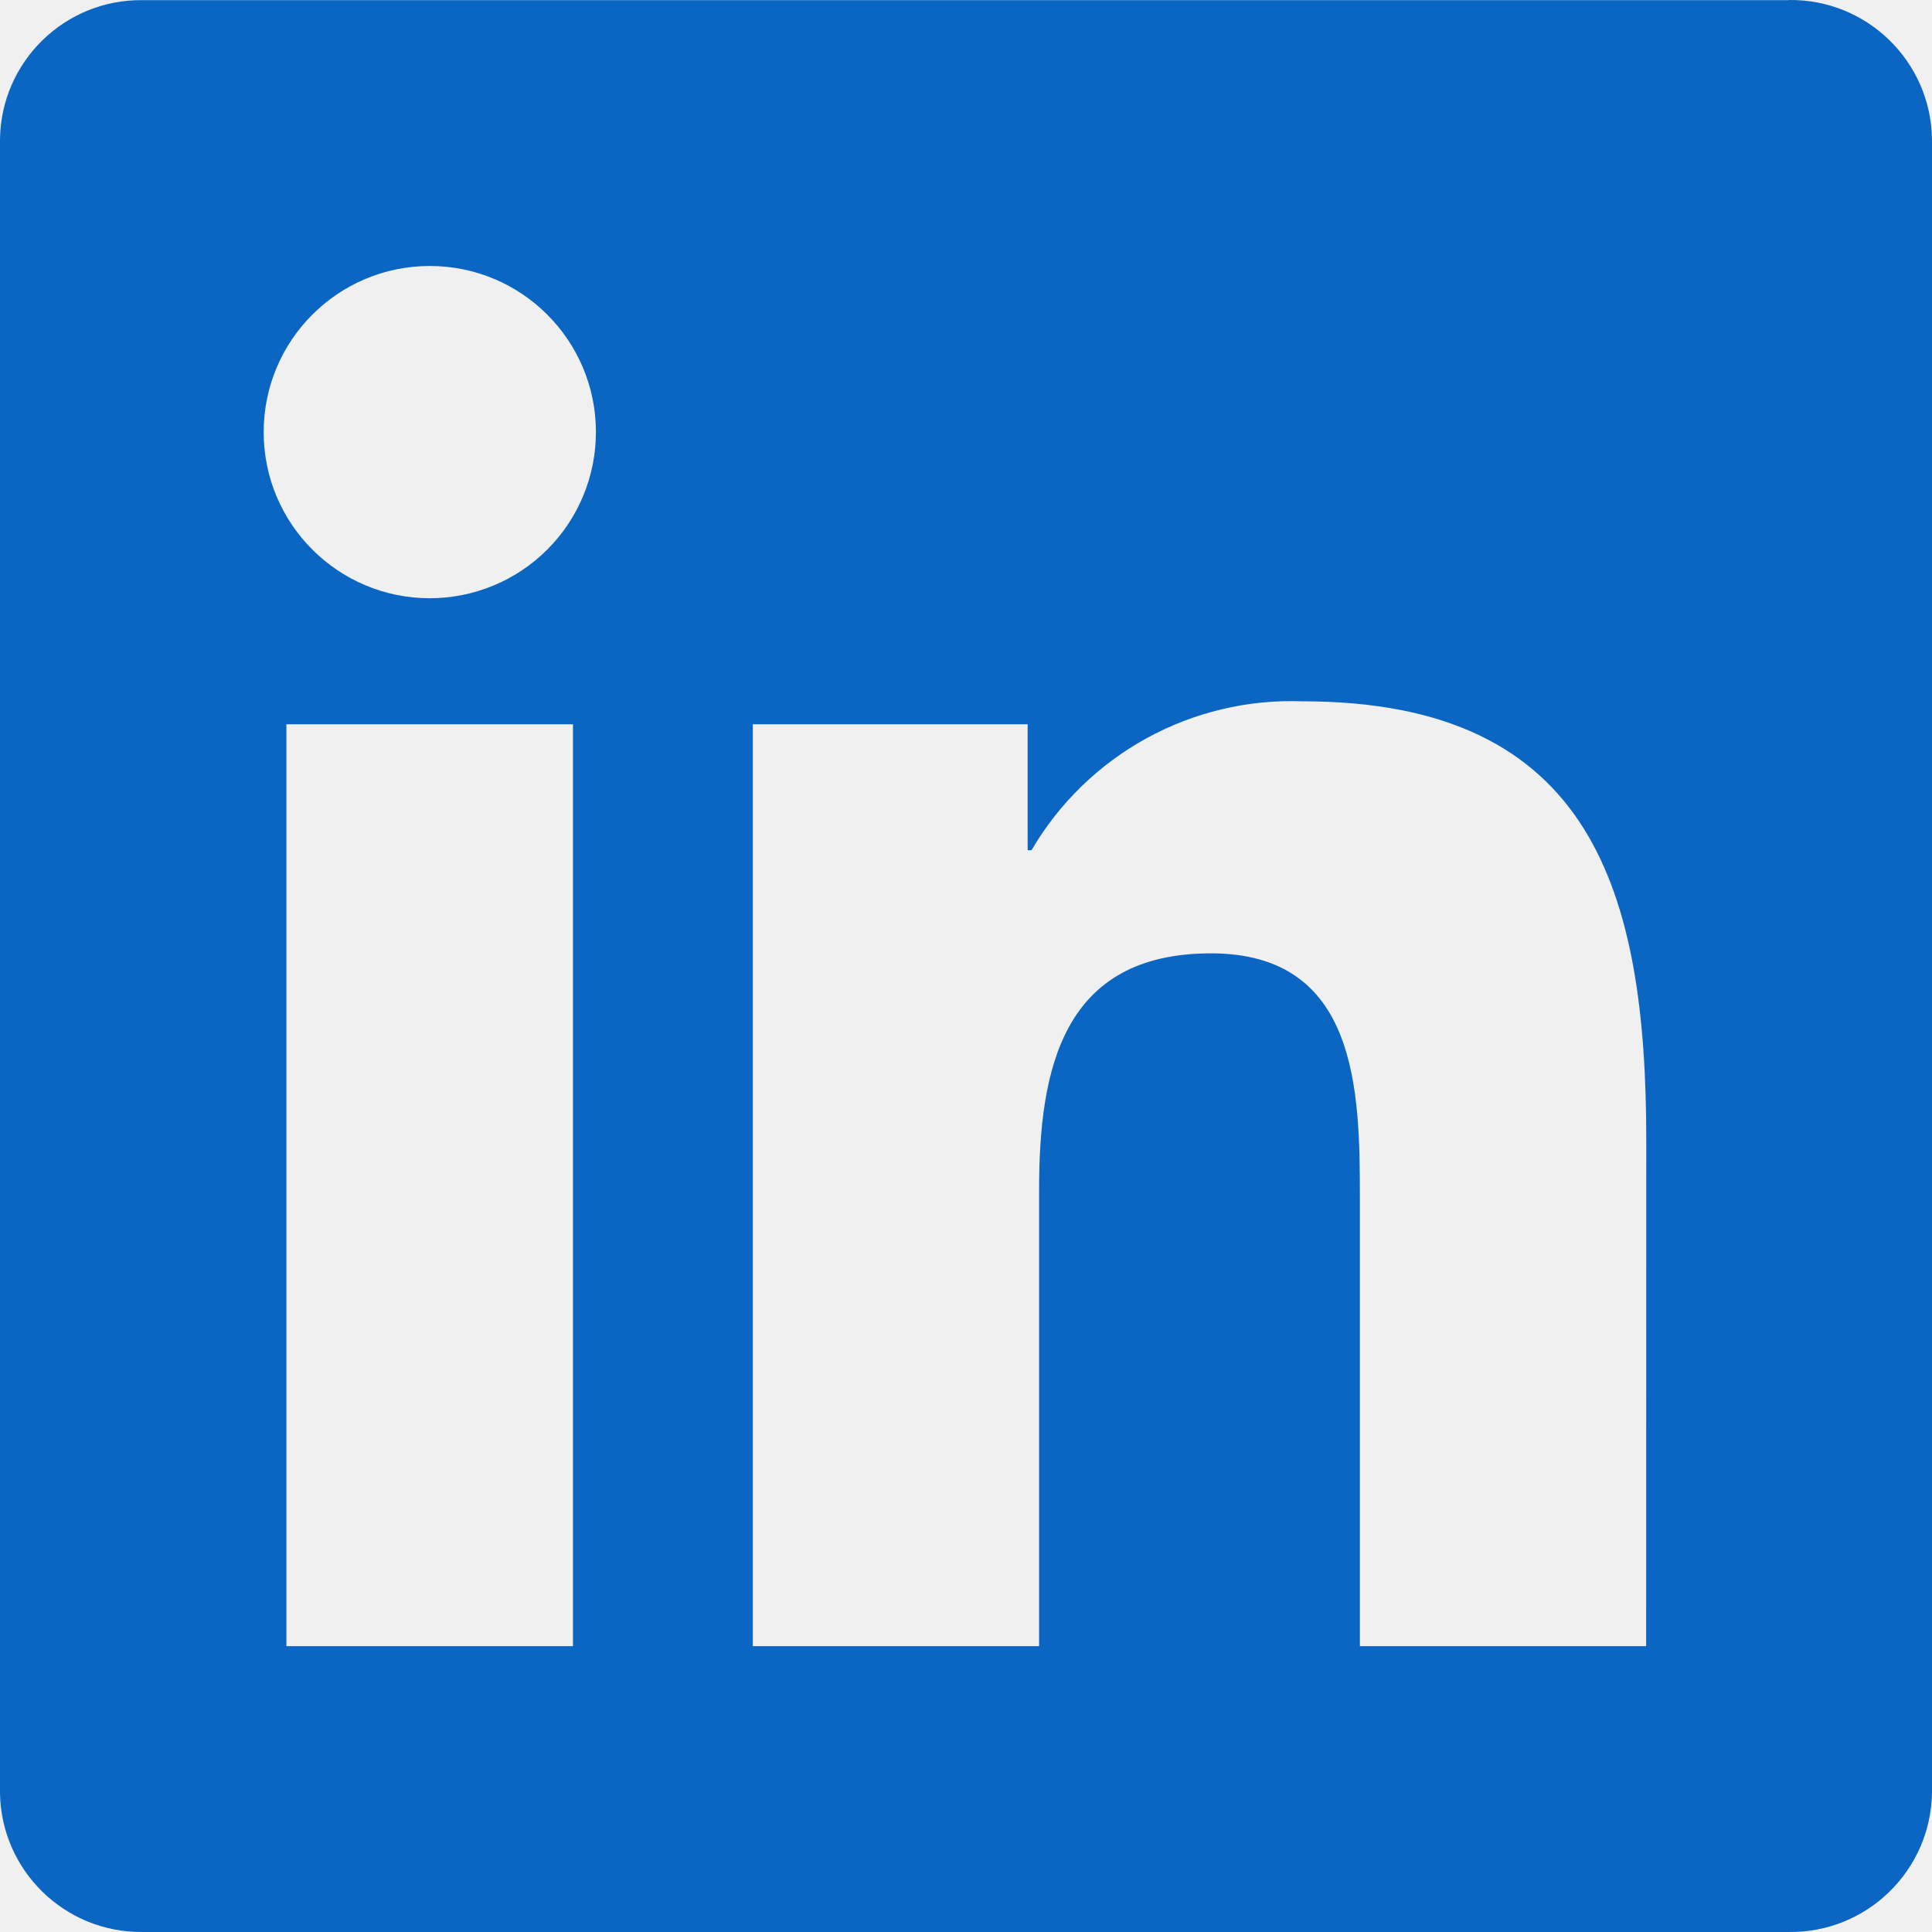
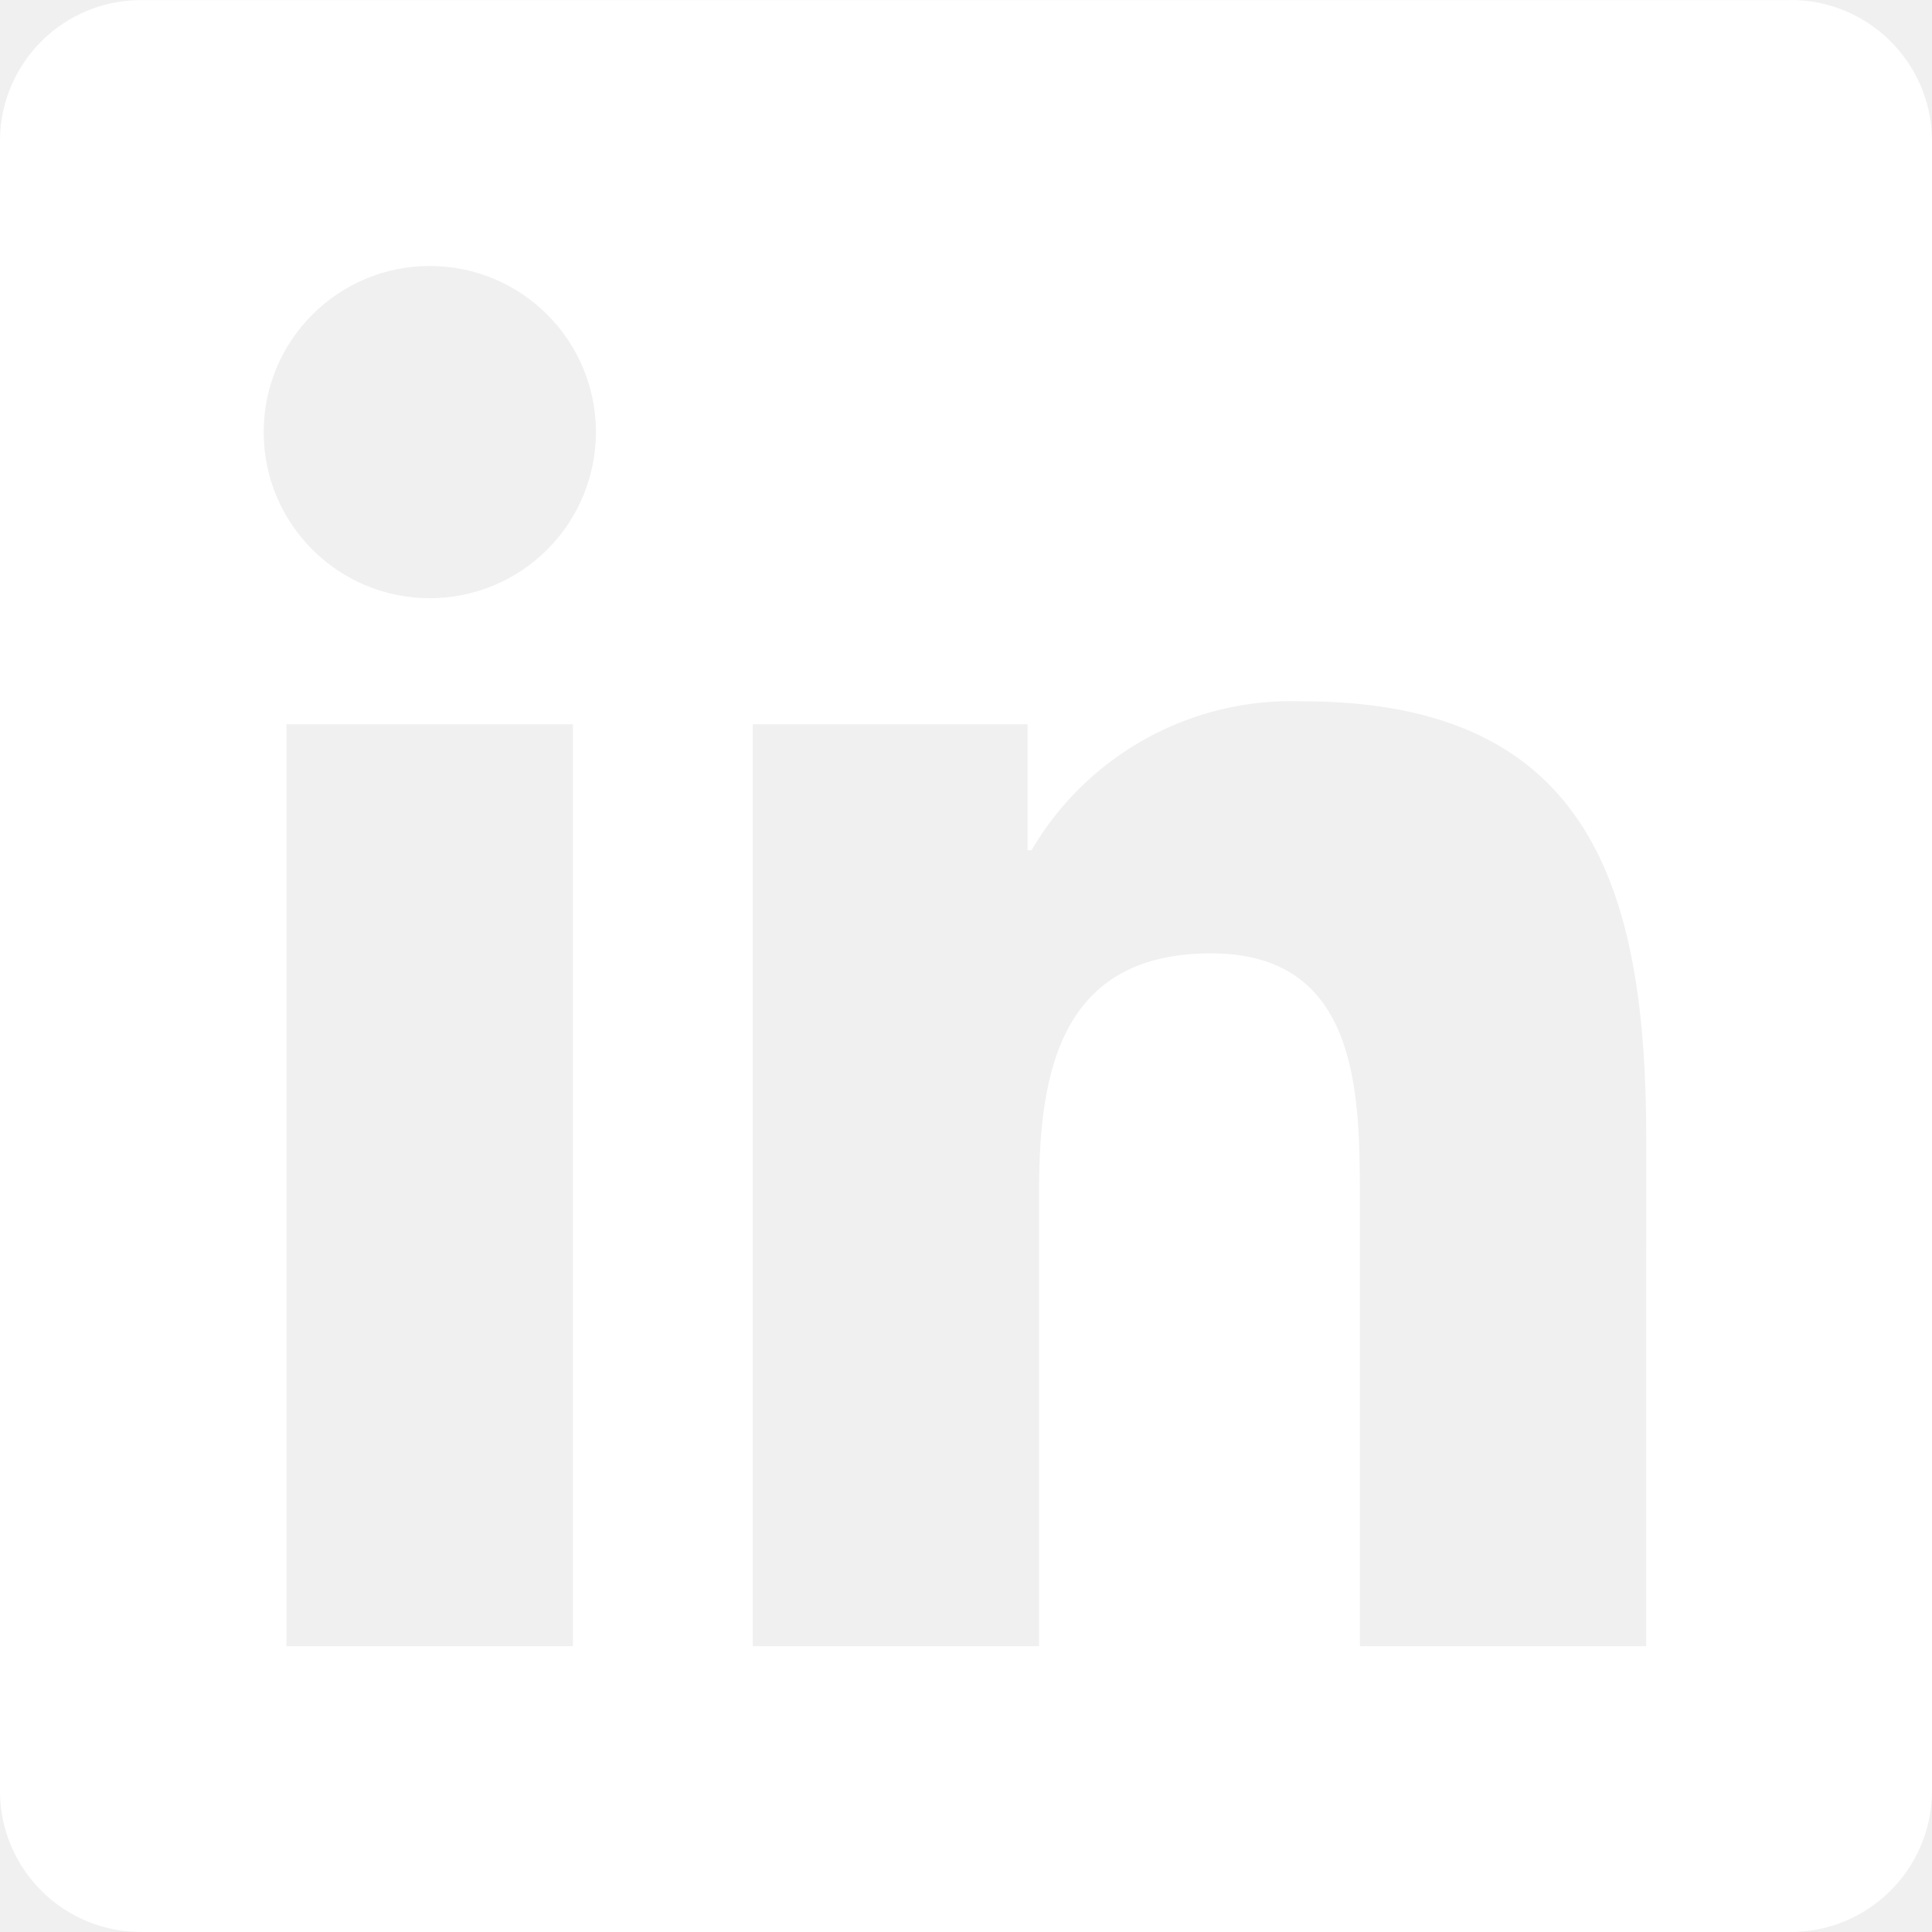
<svg xmlns="http://www.w3.org/2000/svg" width="256px" height="256px" viewBox="0 0 256 256" version="1.1" preserveAspectRatio="xMidYMid">
  <g>
-     <path d="M218.123,218.127 L180.192,218.127 L180.192,158.724 C180.192,144.559 179.939,126.324 160.464,126.324 C140.708,126.324 137.685,141.758 137.685,157.693 L137.685,218.123 L99.754,218.123 L99.754,95.967 L136.168,95.967 L136.168,112.661 L136.678,112.661 C144.103,99.965 157.909,92.382 172.606,92.928 C211.051,92.928 218.139,118.216 218.139,151.114 L218.123,218.127 Z M56.955,79.269 C44.798,79.271 34.941,69.417 34.939,57.26 C34.937,45.103 44.79,35.246 56.947,35.244 C69.104,35.241 78.961,45.095 78.963,57.252 C78.964,63.09 76.646,68.69 72.519,72.818 C68.391,76.947 62.793,79.267 56.955,79.269 M75.921,218.127 L37.95,218.127 L37.95,95.967 L75.921,95.967 L75.921,218.127 Z M237.033,0.018 L18.89,0.018 C8.58,-0.098 0.125,8.161 -0.001,18.471 L-0.001,237.524 C0.121,247.839 8.575,256.106 18.89,255.998 L237.033,255.998 C247.369,256.126 255.856,247.859 255.999,237.524 L255.999,18.455 C255.852,8.124 247.364,-0.134 237.033,0.001" fill="#0A66C2" />
+     <path d="M218.123,218.127 L180.192,218.127 L180.192,158.724 C180.192,144.559 179.939,126.324 160.464,126.324 C140.708,126.324 137.685,141.758 137.685,157.693 L137.685,218.123 L99.754,218.123 L99.754,95.967 L136.168,95.967 L136.168,112.661 L136.678,112.661 C144.103,99.965 157.909,92.382 172.606,92.928 C211.051,92.928 218.139,118.216 218.139,151.114 L218.123,218.127 Z M56.955,79.269 C44.798,79.271 34.941,69.417 34.939,57.26 C34.937,45.103 44.79,35.246 56.947,35.244 C69.104,35.241 78.961,45.095 78.963,57.252 C78.964,63.09 76.646,68.69 72.519,72.818 C68.391,76.947 62.793,79.267 56.955,79.269 M75.921,218.127 L37.95,218.127 L37.95,95.967 L75.921,95.967 L75.921,218.127 Z M237.033,0.018 L18.89,0.018 C8.58,-0.098 0.125,8.161 -0.001,18.471 L-0.001,237.524 C0.121,247.839 8.575,256.106 18.89,255.998 L237.033,255.998 C247.369,256.126 255.856,247.859 255.999,237.524 L255.999,18.455 C255.852,8.124 247.364,-0.134 237.033,0.001" fill="#FFF" />
  </g>
</svg>
